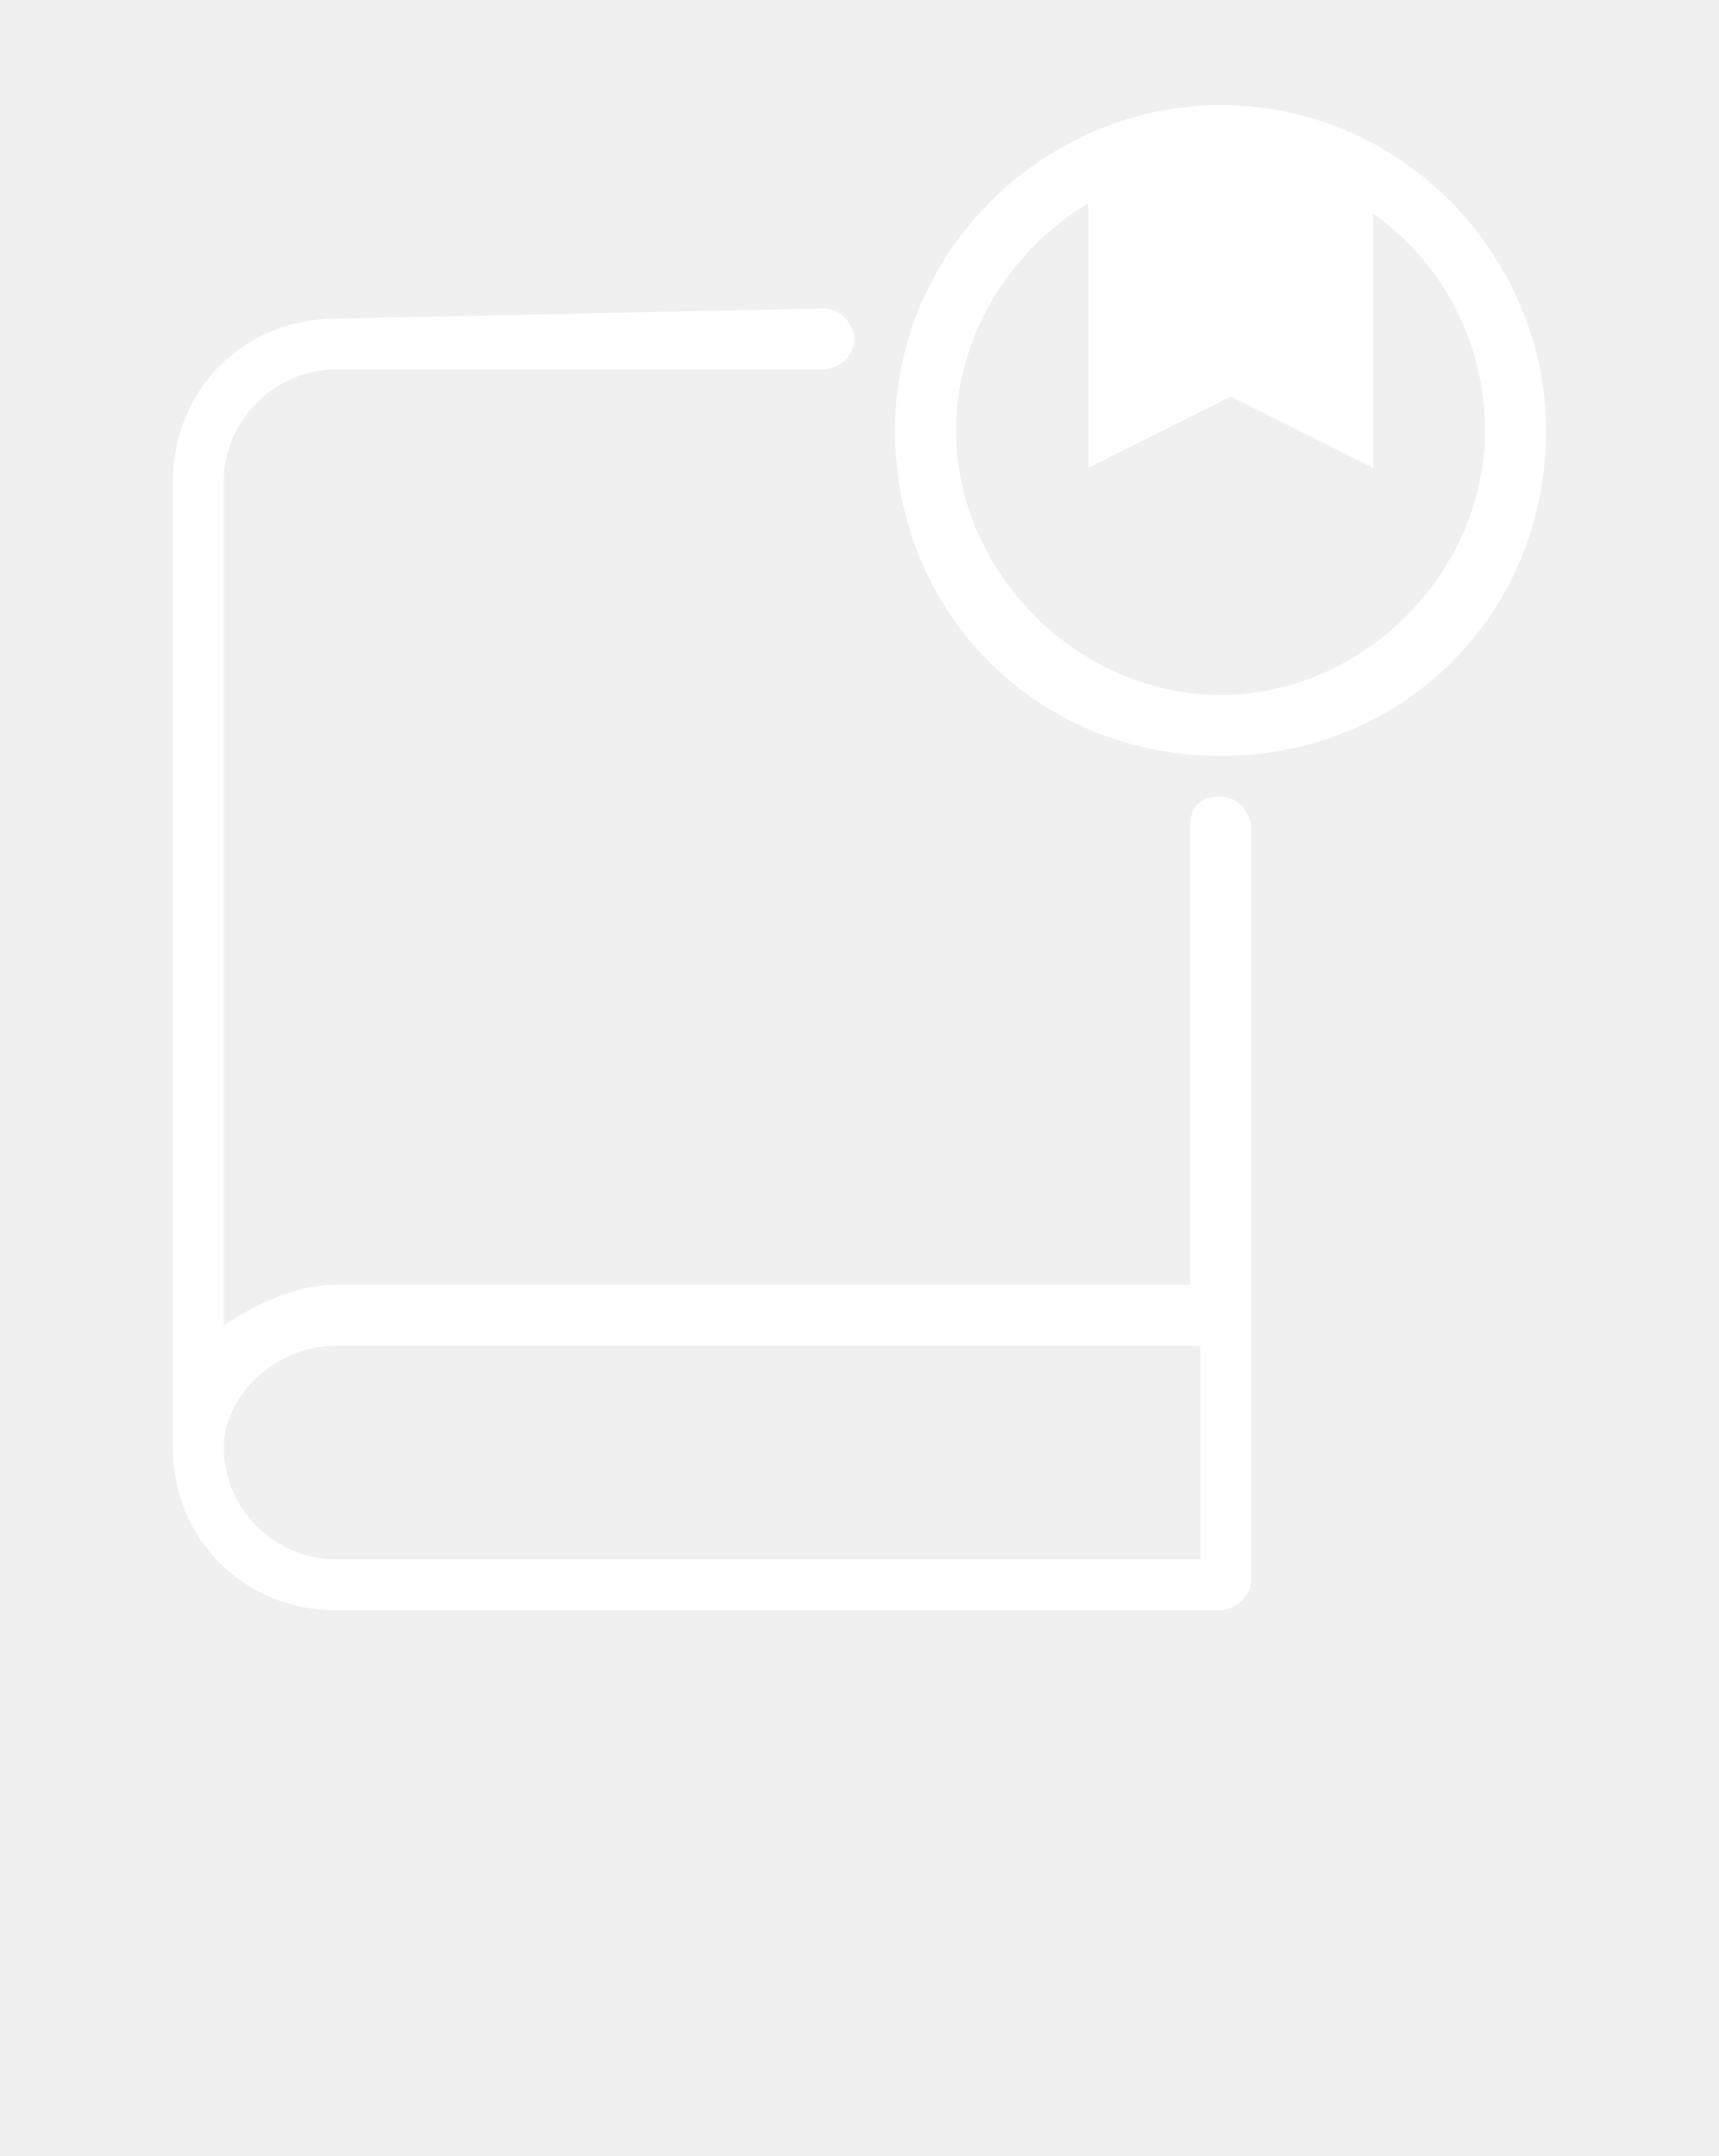
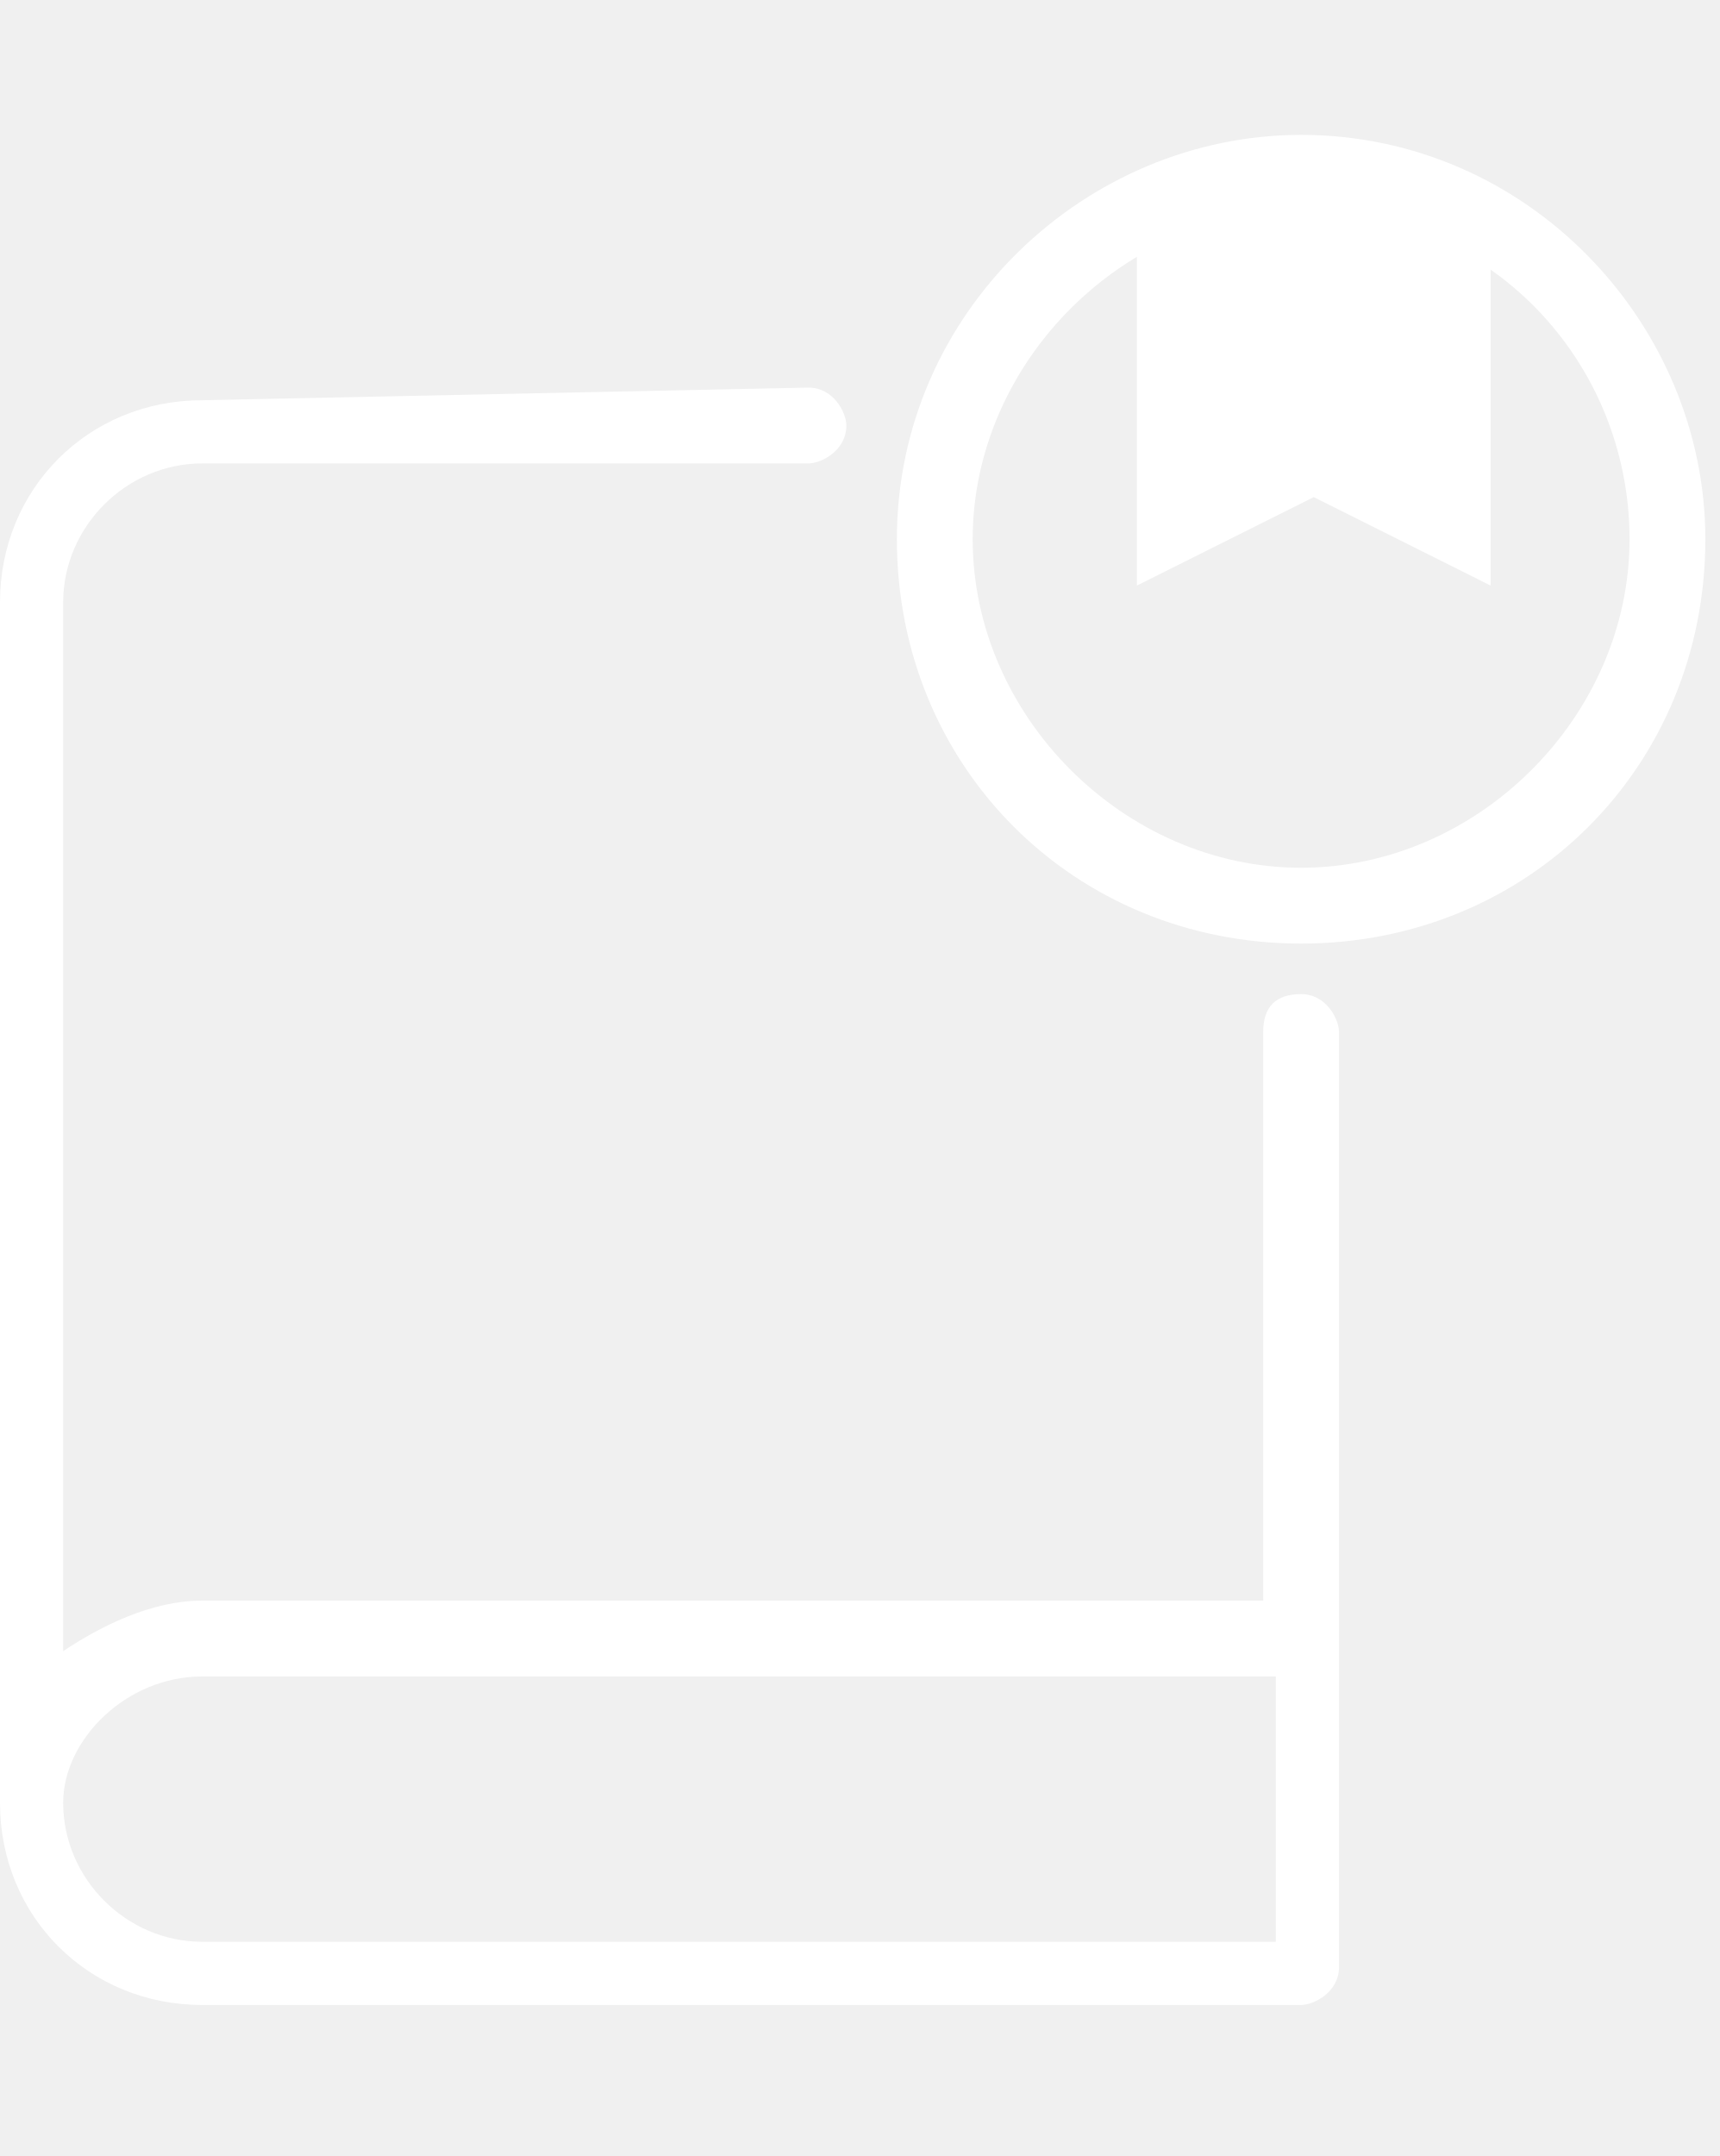
- <svg xmlns="http://www.w3.org/2000/svg" version="1.1" id="Capa_1" x="0px" y="0px" viewBox="0 0 16.9 21.2" style="enable-background:new 0 0 16.9 21.2;" xml:space="preserve">
-   <g transform="translate(0,-280.0666)">
-     <path d="M3.3,283.2c-0.9,0-1.6,0.7-1.6,1.6v9.5l0,0l0,0c0,0.9,0.7,1.6,1.6,1.6H12c0.1,0,0.3-0.1,0.3-0.3v-1.3V293v-4.8   c0-0.1-0.1-0.3-0.3-0.3s-0.3,0.1-0.3,0.3v4.5H3.3c-0.4,0-0.8,0.2-1.1,0.4v-8.3c0-0.6,0.5-1.1,1.1-1.1h4.8c0.1,0,0.3-0.1,0.3-0.3   c0-0.1-0.1-0.3-0.3-0.3L3.3,283.2z M3.3,293.3h8.5v0.1v2H3.3c-0.6,0-1.1-0.5-1.1-1.1C2.2,293.8,2.7,293.3,3.3,293.3z" style="fill: white;" />
-     <path d="M12,281.1c-1.7,0-3.2,1.4-3.2,3.2c0,1.8,1.4,3.2,3.2,3.2s3.2-1.4,3.2-3.2C15.2,282.6,13.8,281.1,12,281.1z M12,281.7   c1.5,0,2.6,1.2,2.6,2.6s-1.2,2.6-2.6,2.6s-2.6-1.2-2.6-2.6S10.6,281.7,12,281.7z" style="fill: white;" />
+ <svg xmlns="http://www.w3.org/2000/svg" width="100%" height="100%" viewBox="0 0 71 89" version="1.1" xml:space="preserve" style="fill-rule:evenodd;clip-rule:evenodd;stroke-linejoin:round;stroke-miterlimit:2;">
+   <g>
+     <g>
+       <path d="M8.346,16.522c-4.695,-0 -8.346,3.651 -8.346,8.345l0,49.553c0,4.694 3.651,8.345 8.346,8.345l45.379,0c0.522,0 1.565,-0.521 1.565,-1.564l0,-38.599c0,-0.522 -0.521,-1.565 -1.565,-1.565c-1.043,0 -1.565,0.522 -1.565,1.565l0,23.472l-43.814,0c-2.087,0 -4.173,1.043 -5.738,2.086l0,-43.293c0,-3.129 2.608,-5.737 5.738,-5.737l25.037,-0c0.521,-0 1.565,-0.522 1.565,-1.565c-0,-0.522 -0.522,-1.565 -1.565,-1.565l-25.037,0.522Zm-0,52.682l44.336,-0l0,10.953l-44.336,0c-3.13,0 -5.738,-2.608 -5.738,-5.737c0,-2.608 2.608,-5.216 5.738,-5.216Z" style="fill:#fff;fill-rule:nonzero;" />
+       <path d="M53.725,5.568c-8.867,-0 -16.691,7.302 -16.691,16.691c-0,9.389 7.302,16.692 16.691,16.692c9.389,-0 16.692,-7.303 16.692,-16.692c-0,-8.867 -7.303,-16.691 -16.692,-16.691Zm0,3.13c7.824,-0 13.562,6.259 13.562,13.561c0,7.303 -6.259,13.562 -13.562,13.562c-7.302,-0 -13.561,-6.259 -13.561,-13.562c-0,-7.302 6.259,-13.561 13.561,-13.561Z" style="fill:#fff;fill-rule:nonzero;" />
+     </g>
+     <path d="M46.944,10.088l0,14.084l7.303,-3.652l7.302,3.652l0,-15.648c0,-0 -8.345,-3.652 -14.605,1.564Z" style="fill:#fff;fill-rule:nonzero;" />
  </g>
-   <path d="M10.7,1.9v2.7l1.4-0.7l1.4,0.7v-3C13.5,1.6,11.9,0.9,10.7,1.9z" style="fill: white;" />
</svg>
